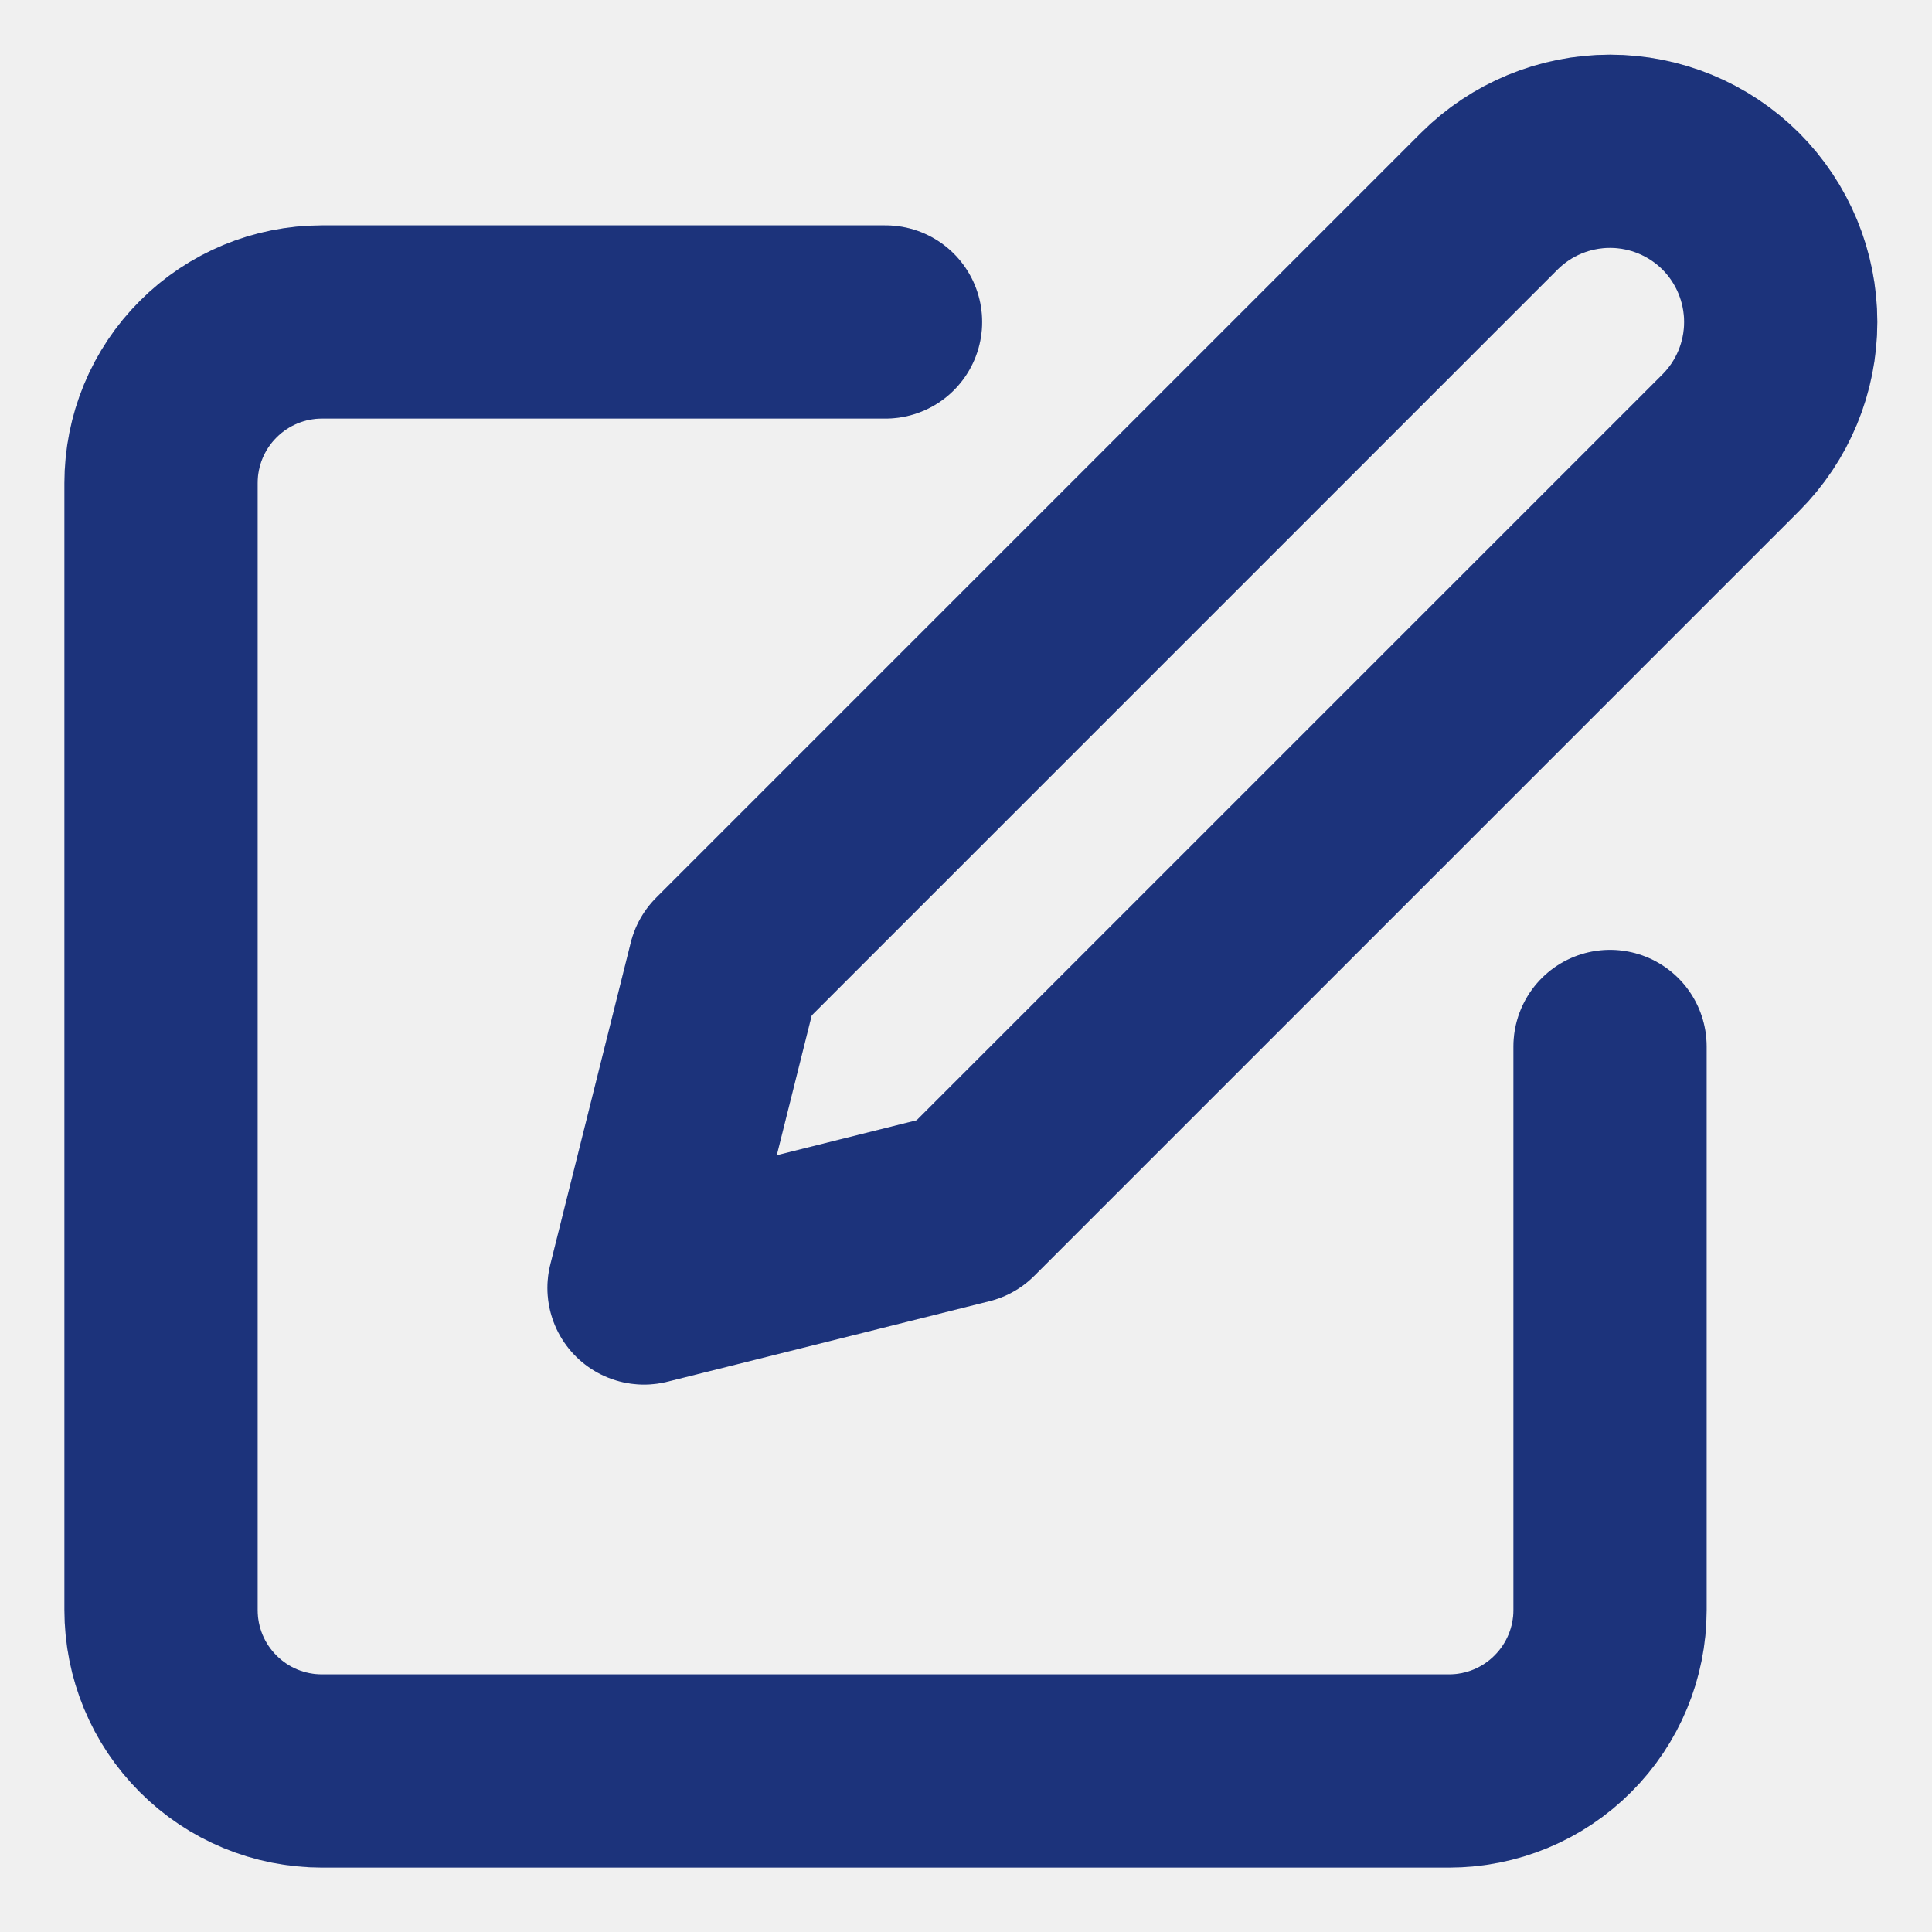
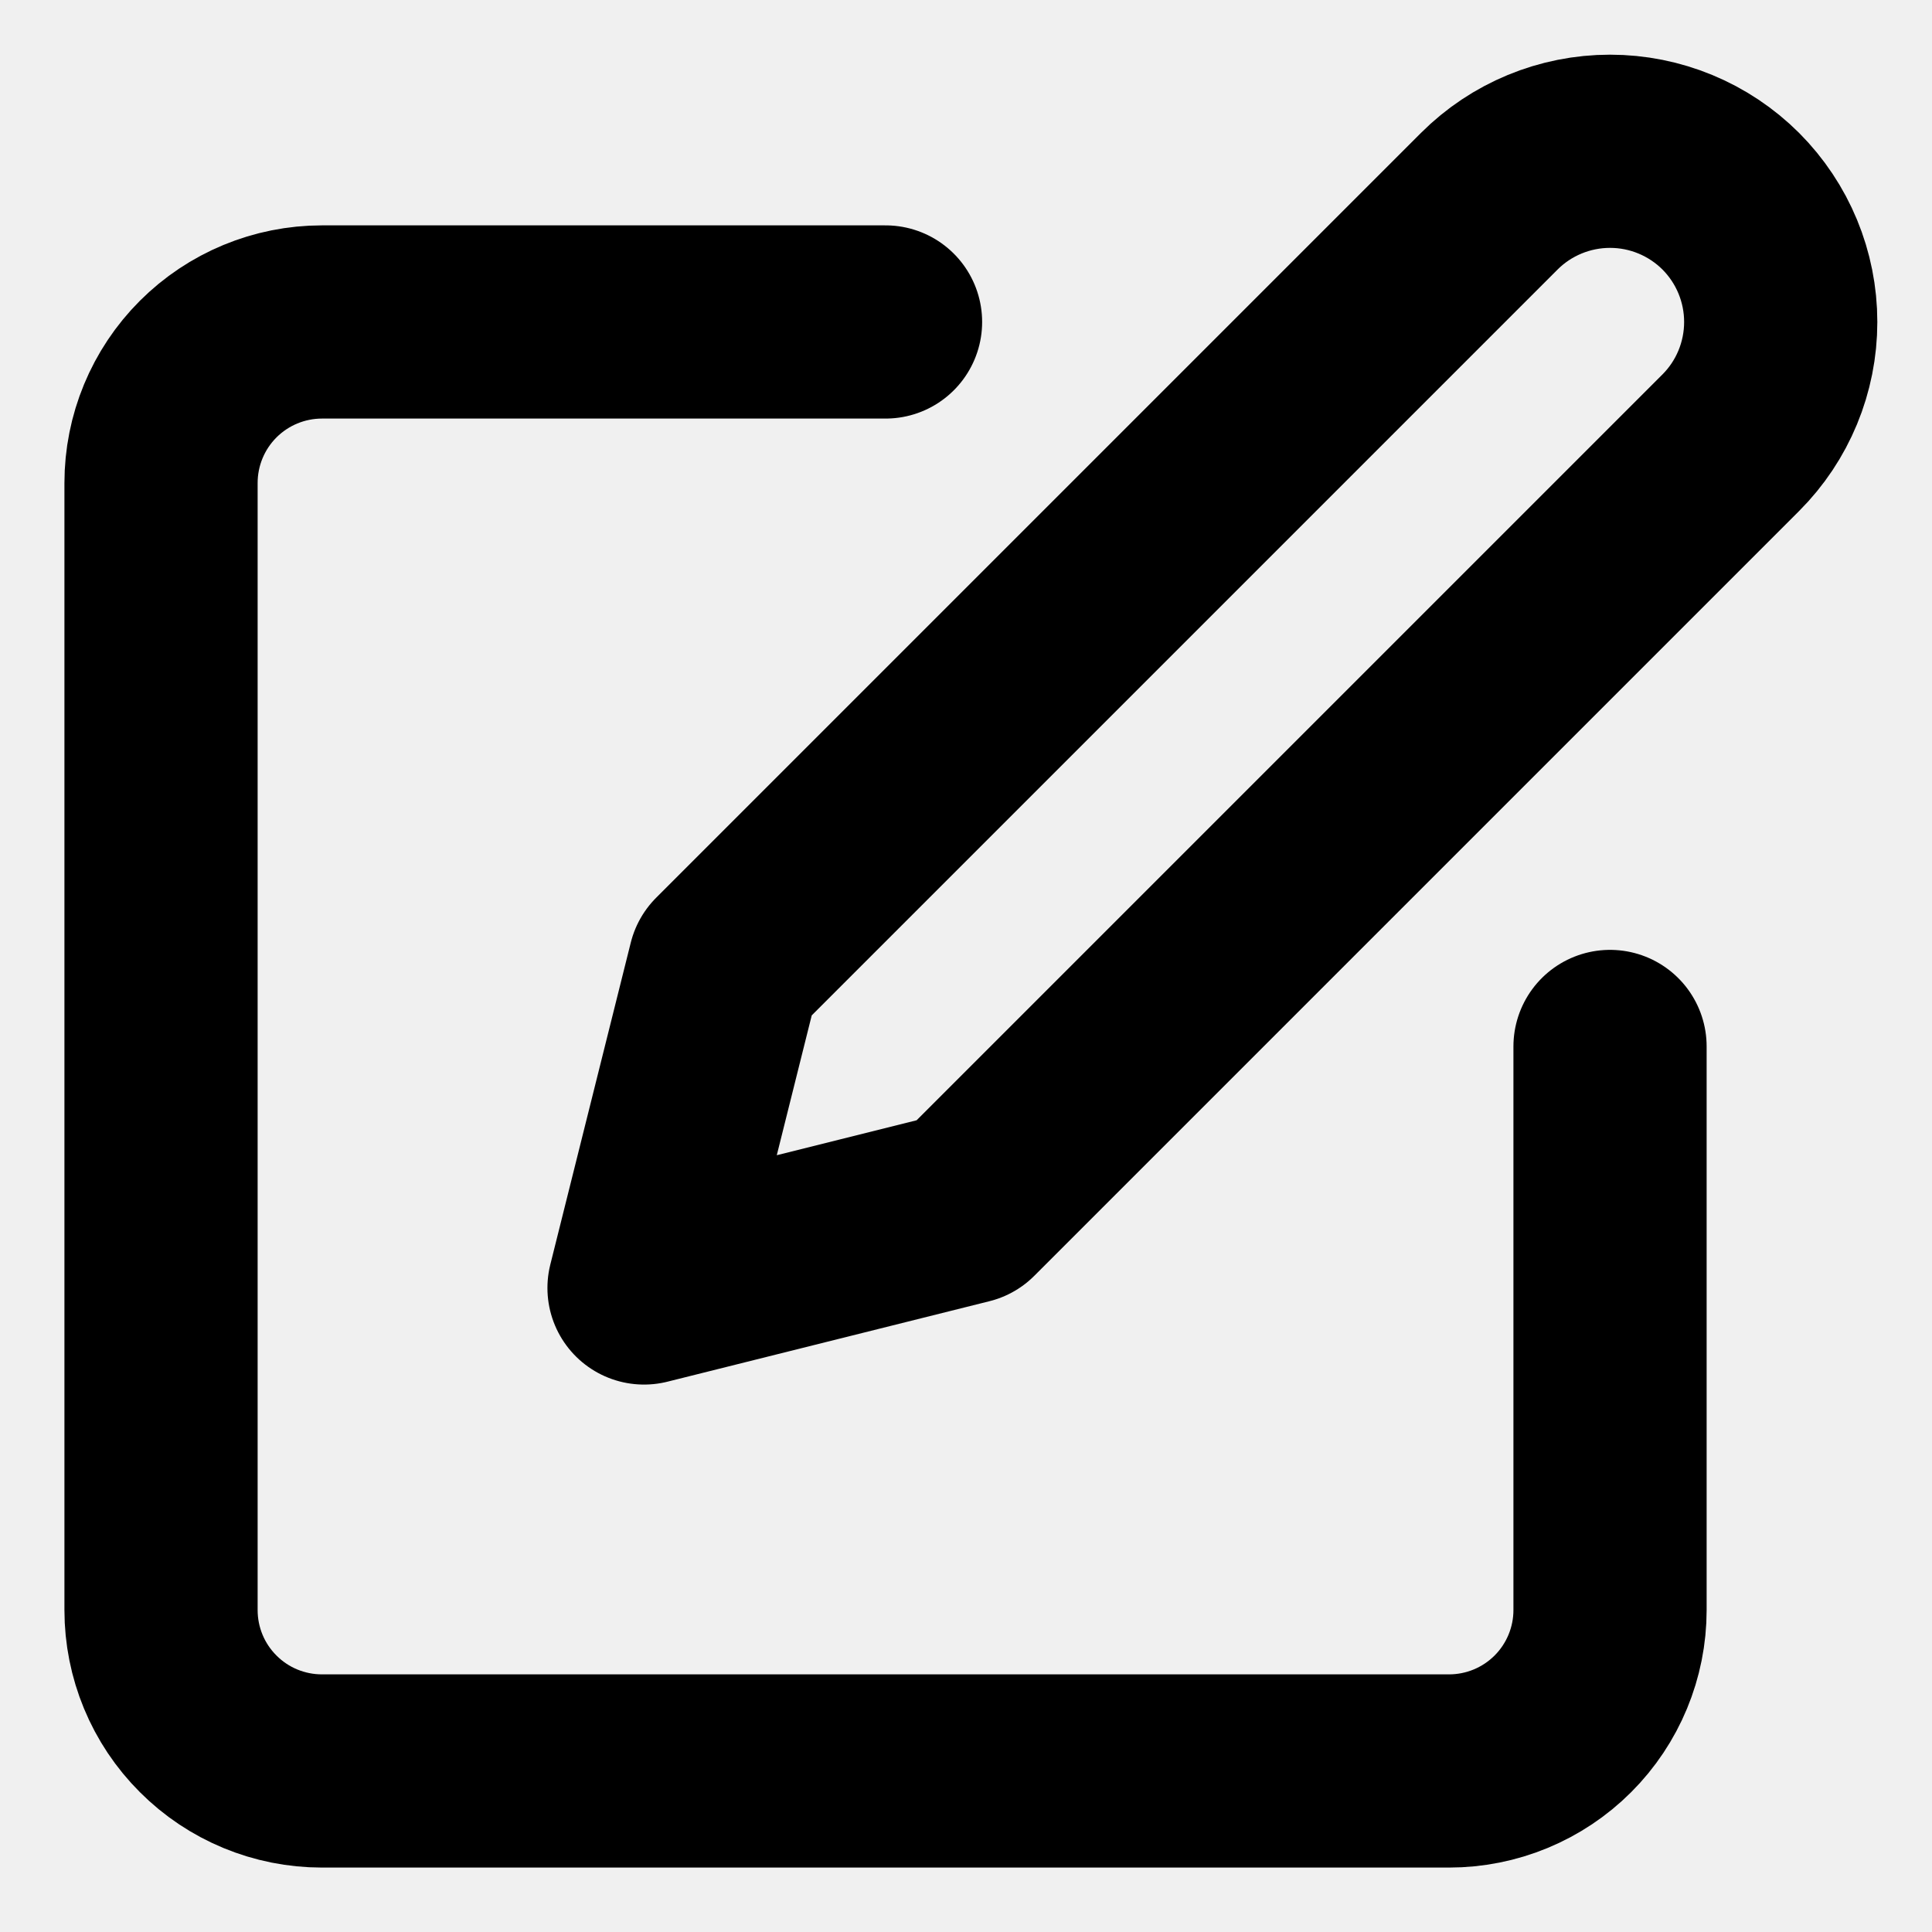
<svg xmlns="http://www.w3.org/2000/svg" width="20" height="20" viewBox="0 0 20 20" fill="none">
-   <g clip-path="url(#clip0_179_4936)">
-     <path d="M9.167 3.333H3.333C2.891 3.333 2.467 3.509 2.155 3.822C1.842 4.134 1.667 4.558 1.667 5V16.667C1.667 17.109 1.842 17.533 2.155 17.845C2.467 18.158 2.891 18.333 3.333 18.333H15C15.442 18.333 15.866 18.158 16.178 17.845C16.491 17.533 16.667 17.109 16.667 16.667V10.833M15.417 2.083C15.748 1.752 16.198 1.566 16.667 1.566C17.136 1.566 17.585 1.752 17.917 2.083C18.248 2.415 18.434 2.865 18.434 3.333C18.434 3.802 18.248 4.252 17.917 4.583L10 12.5L6.667 13.333L7.5 10L15.417 2.083Z" stroke="#23409A" stroke-width="2" stroke-linecap="round" stroke-linejoin="round" />
-     <path d="M9.167 3.333H3.333C2.891 3.333 2.467 3.509 2.155 3.822C1.842 4.134 1.667 4.558 1.667 5V16.667C1.667 17.109 1.842 17.533 2.155 17.845C2.467 18.158 2.891 18.333 3.333 18.333H15C15.442 18.333 15.866 18.158 16.178 17.845C16.491 17.533 16.667 17.109 16.667 16.667V10.833M15.417 2.083C15.748 1.752 16.198 1.566 16.667 1.566C17.136 1.566 17.585 1.752 17.917 2.083C18.248 2.415 18.434 2.865 18.434 3.333C18.434 3.802 18.248 4.252 17.917 4.583L10 12.5L6.667 13.333L7.5 10L15.417 2.083Z" stroke="black" stroke-opacity="0.2" stroke-width="2" stroke-linecap="round" stroke-linejoin="round" />
+   <g clip-path="url(#clip0_310_5195)">
+     <path d="M9.167 3.333H3.333C2.891 3.333 2.467 3.509 2.155 3.821C1.842 4.134 1.667 4.558 1.667 5V16.667C1.667 17.109 1.842 17.533 2.155 17.845C2.467 18.158 2.891 18.333 3.333 18.333H15C15.442 18.333 15.866 18.158 16.179 17.845C16.491 17.533 16.667 17.109 16.667 16.667V10.833M15.417 2.083C15.748 1.752 16.198 1.566 16.667 1.566C17.136 1.566 17.585 1.752 17.917 2.083C18.248 2.415 18.434 2.864 18.434 3.333C18.434 3.802 18.248 4.252 17.917 4.583L10 12.5L6.667 13.333L7.5 10L15.417 2.083Z" stroke="black" stroke-width="2" stroke-linecap="round" stroke-linejoin="round" />
  </g>
  <defs>
-     <clipPath id="clip0_179_4936">
+     <clipPath id="clip0_310_5195">
      <rect width="20" height="20" fill="white" />
    </clipPath>
  </defs>
</svg>
